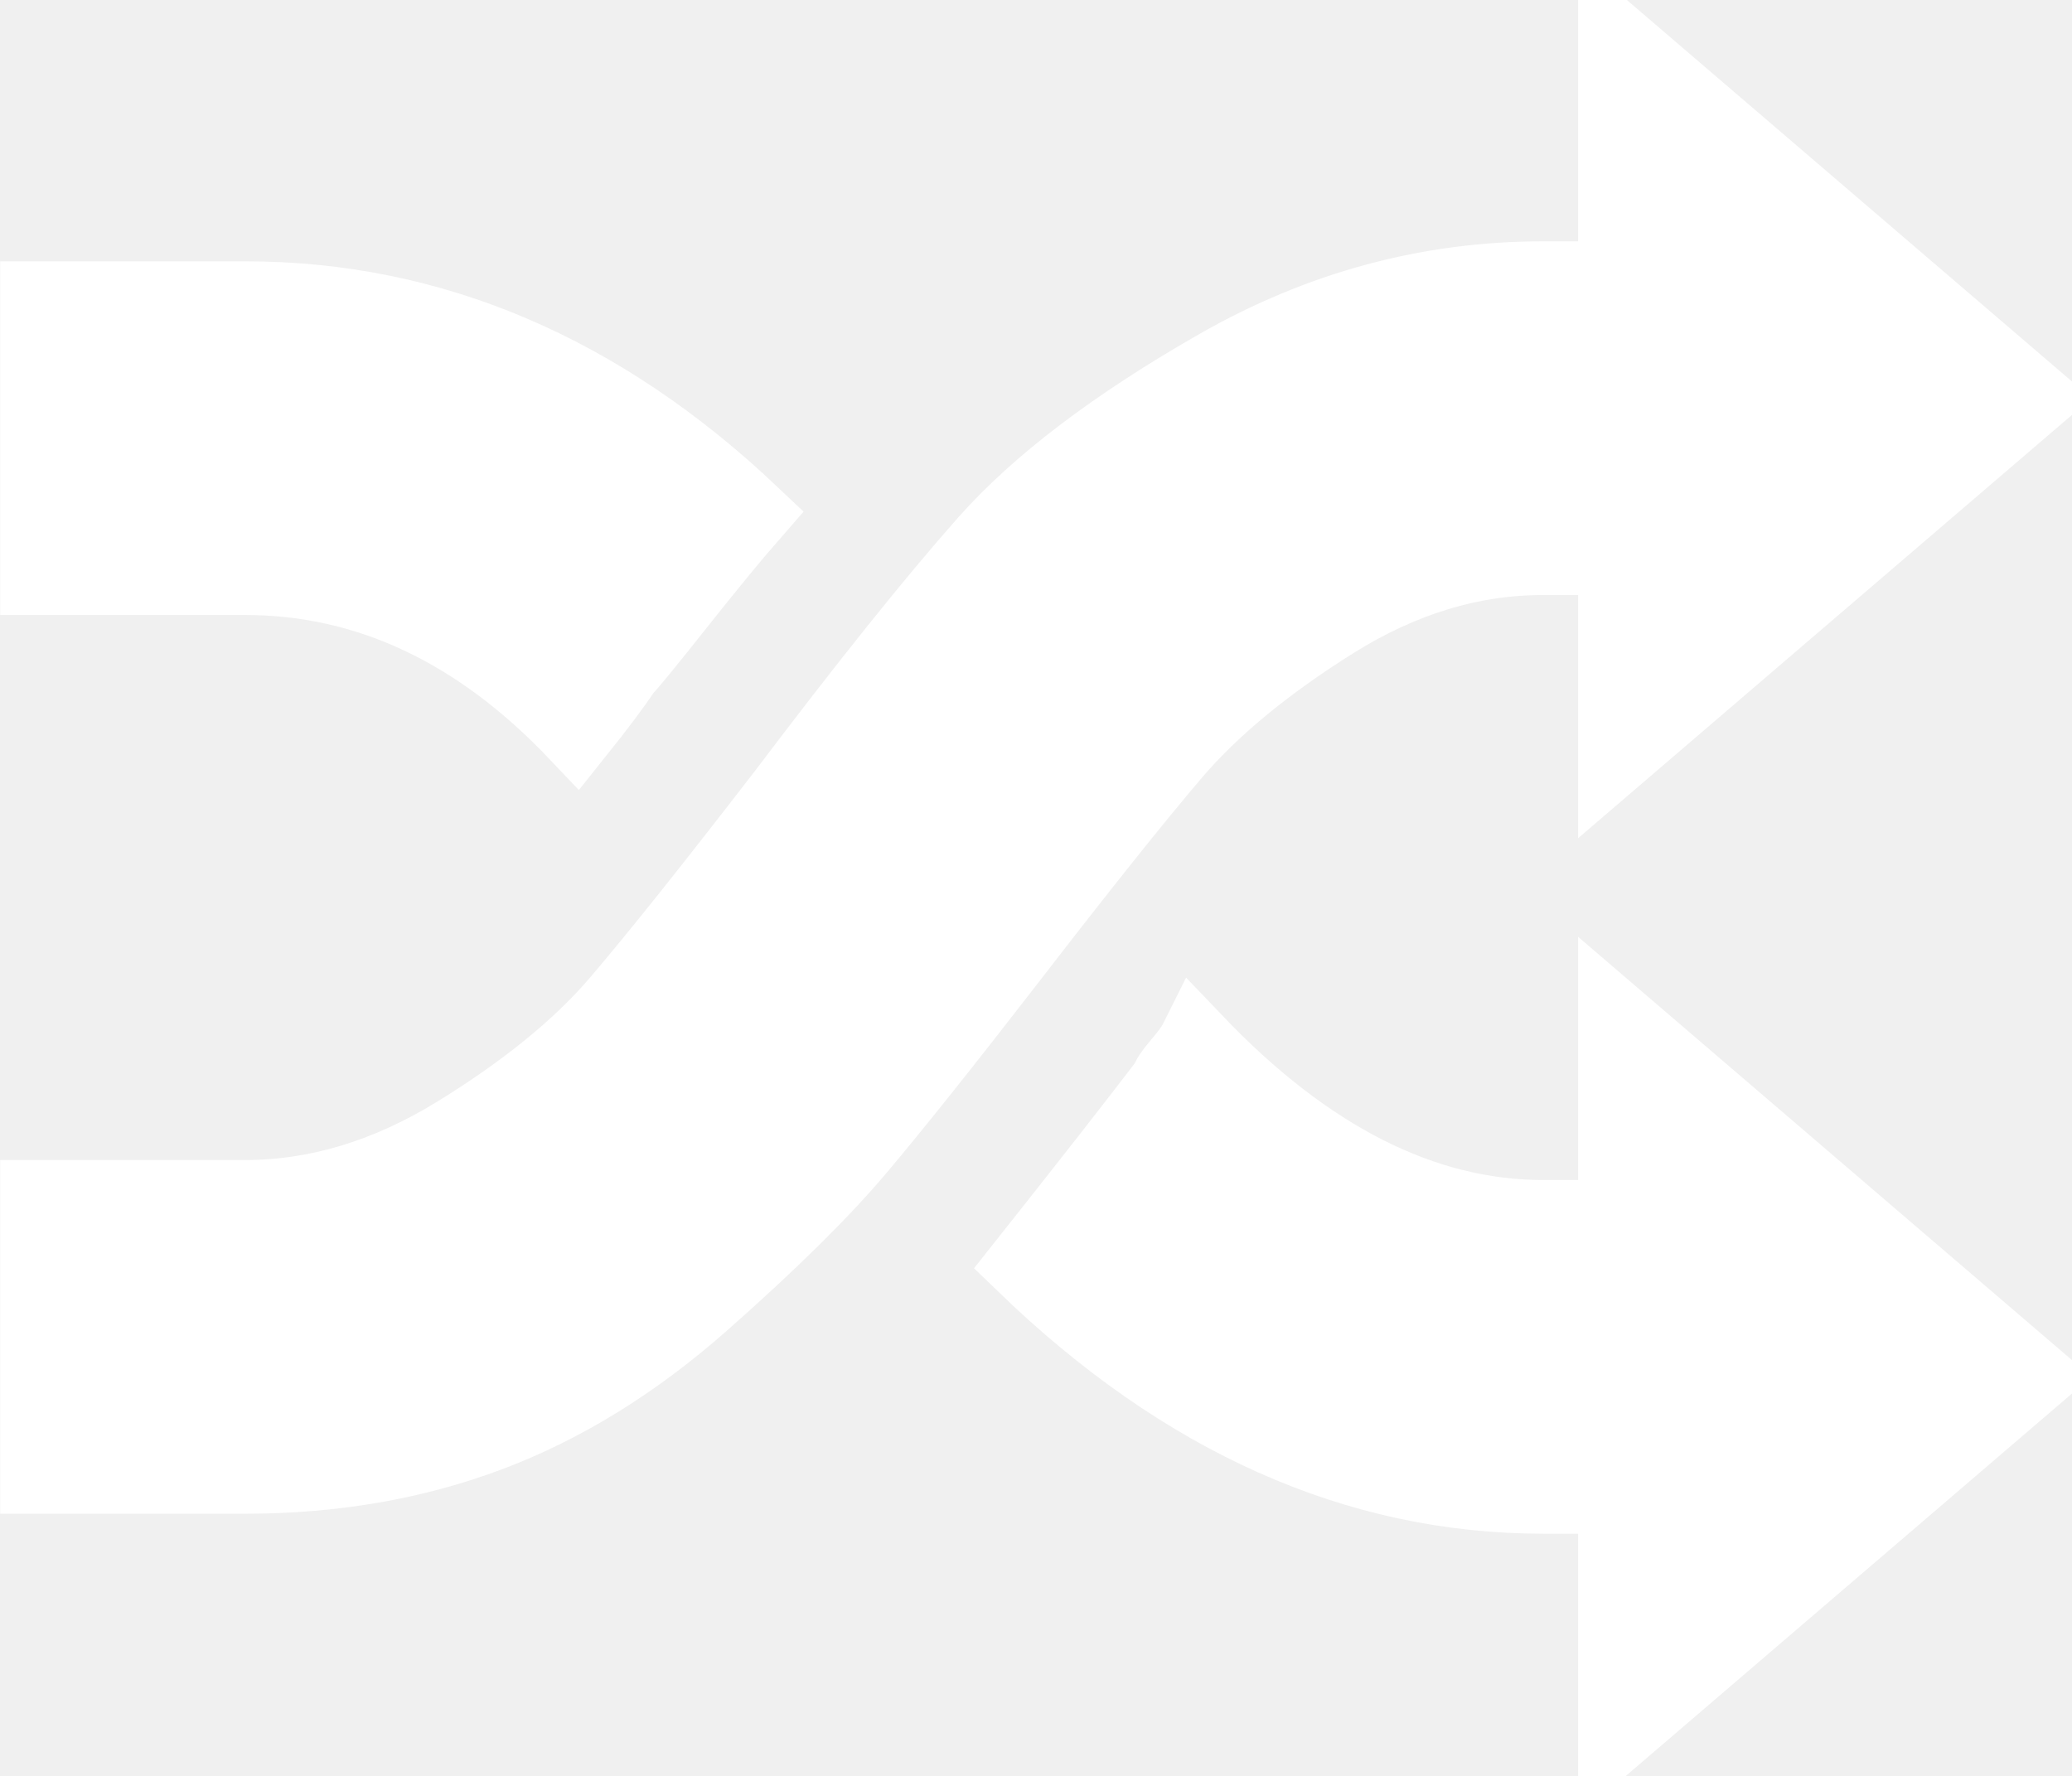
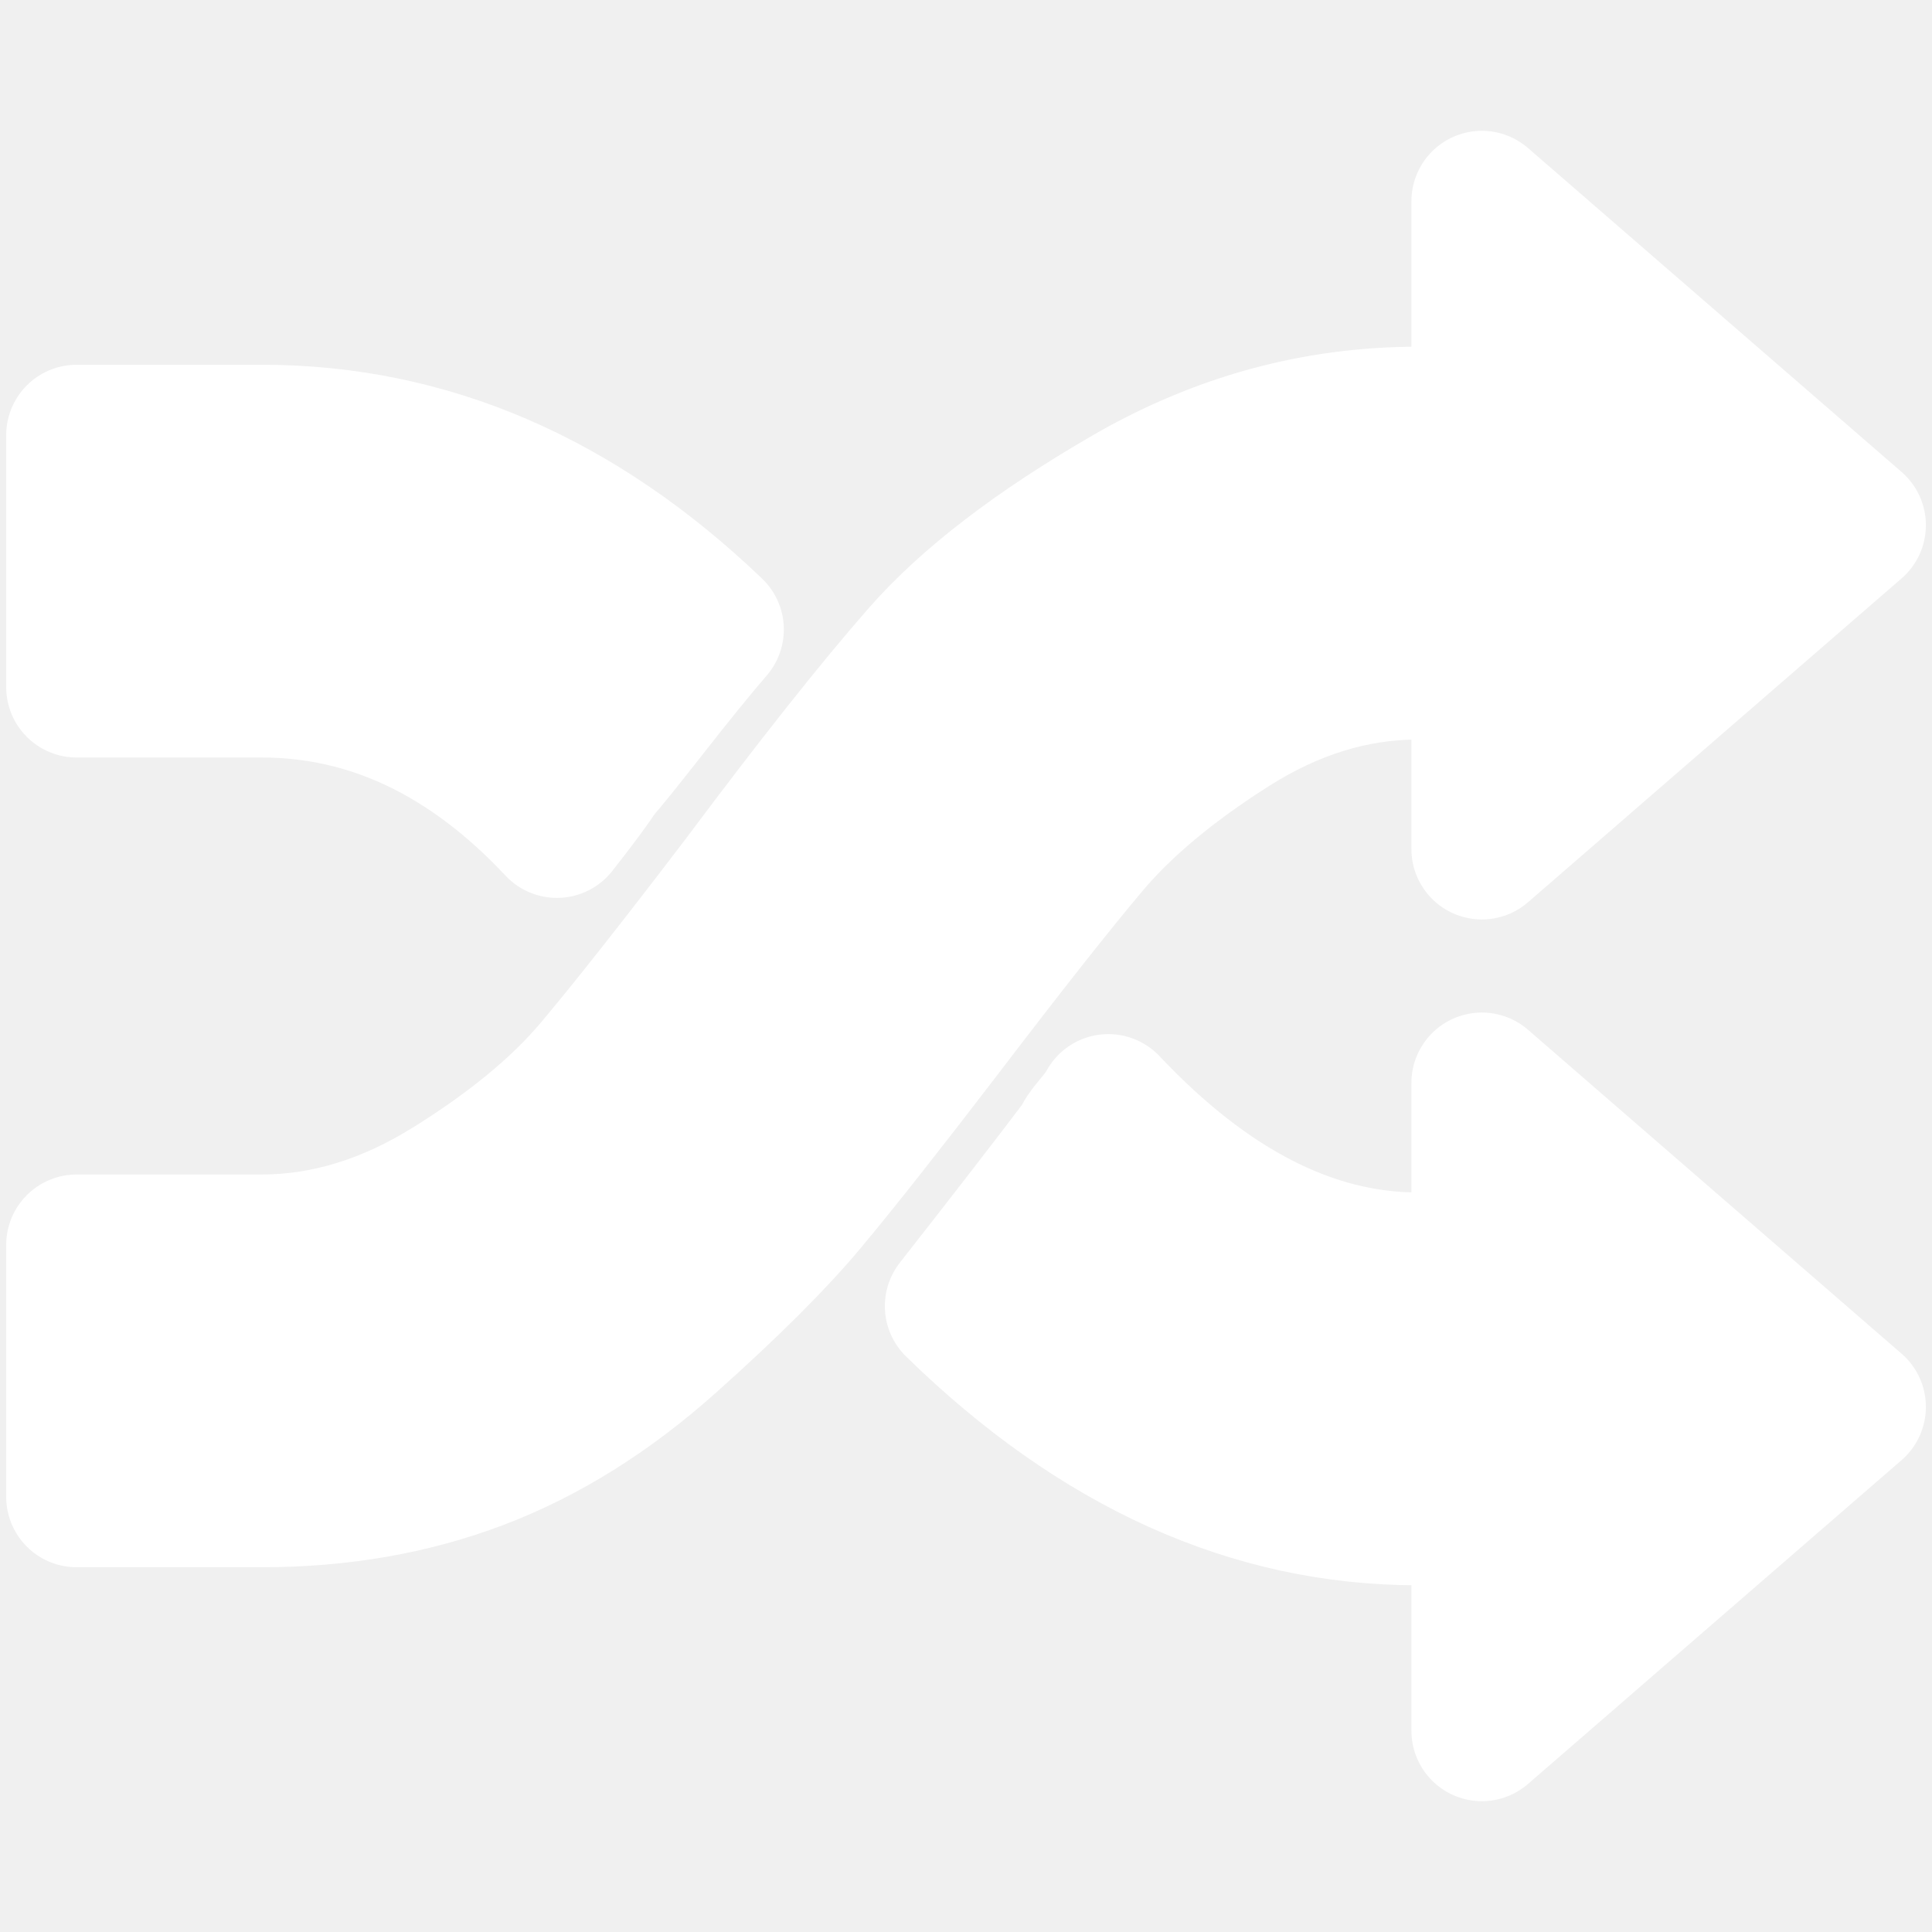
- <svg xmlns="http://www.w3.org/2000/svg" viewBox="29,97,951,815" version="1.1">
+ <svg xmlns="http://www.w3.org/2000/svg" viewBox="0,0,24,24" style="enable-background:new 0 0 24 24;" version="1.1">
  <defs />
  <g id="layer0">
-     <path d="M737.3,353.116C704.297,353.116 672.211,362.895 641.042,382.451C609.874,402.008 585.427,422.176 567.704,442.956C549.981,463.735 524.617,495.515 491.615,538.296C462.279,576.187 439.361,604.912 422.86,624.469C406.359,644.026 382.524,667.556 351.355,695.058C320.186,722.56 287.489,742.728 253.264,755.562C219.04,768.396 181.759,774.813 141.423,774.813L46.082,774.813L46.082,646.471L141.423,646.471C174.425,646.471 206.816,636.692 238.596,617.135C254.139,607.571 268,597.86 280.18,588.003C292.906,577.706 303.796,567.248 312.852,556.631C330.575,535.851 355.938,504.072 388.941,461.29C426.832,411.175 457.696,372.673 481.531,345.782C505.366,318.892 540.813,292 587.872,265.11C634.931,238.219 684.74,224.773 737.3,224.773L770.302,224.773L770.302,114.765L962.816,279.777L770.302,444.789L770.302,353.116L737.3,353.116L737.3,353.116L737.3,353.116ZM293.6,433.788C248.375,386.118 197.649,362.283 141.423,362.283L46.082,362.283L46.082,233.941L141.423,233.941C226.984,233.941 304.601,266.943 374.273,332.948C365.717,342.727 354.41,356.478 340.354,374.201C326.298,391.924 318.047,402.008 315.602,404.453C310.713,411.787 303.379,421.566 293.6,433.788L293.6,433.788L293.6,433.788ZM770.302,655.638L770.302,563.965L962.816,728.977L770.302,893.989L770.302,783.981L737.3,783.981C651.738,783.981 572.287,748.533 498.949,677.64C527.062,642.192 549.064,614.08 564.954,593.3C564.954,592.078 566.787,589.328 570.454,585.05C574.121,580.771 576.566,577.41 577.788,574.965C629.125,628.747 682.295,655.638 737.3,655.638L770.302,655.638L770.302,655.638L770.302,655.638Z" stroke="#FFFFFF" stroke-width="34.002" stroke-linecap="butt" fill="#FFFFFF" stroke-linejoin="miter" stroke-miterlimit="10" />
+     <path d="M17.613,8.312C16.817,8.312 16.044,8.55 15.293,9.027C14.541,9.504 13.952,9.996 13.525,10.502C13.098,11.009 12.486,11.784 11.691,12.827C10.983,13.751 10.431,14.451 10.033,14.928C9.636,15.405 9.061,15.979 8.31,16.649C7.559,17.32 6.77,17.812 5.945,18.125C5.12,18.438 4.222,18.594 3.25,18.594L0.952,18.594L0.952,15.465L3.25,15.465C4.045,15.465 4.826,15.226 5.592,14.749C5.967,14.516 6.301,14.279 6.594,14.039C6.901,13.788 7.163,13.533 7.382,13.274C7.809,12.767 8.42,11.993 9.216,10.949C10.129,9.727 10.873,8.789 11.448,8.133C12.022,7.477 12.877,6.822 14.011,6.166C15.145,5.51 16.346,5.182 17.613,5.182L18.408,5.182L18.408,2.5L23.049,6.524L18.408,10.547L18.408,8.312L17.613,8.312L17.613,8.312L17.613,8.312ZM6.918,10.279C5.828,9.116 4.605,8.535 3.25,8.535L0.952,8.535L0.952,5.406L3.25,5.406C5.312,5.406 7.183,6.211 8.862,7.82C8.656,8.058 8.383,8.394 8.045,8.826C7.706,9.258 7.507,9.504 7.448,9.564C7.33,9.742 7.153,9.981 6.918,10.279L6.918,10.279L6.918,10.279ZM18.408,15.688L18.408,13.453L23.049,17.477L18.408,21.5L18.408,18.818L17.613,18.818C15.55,18.818 13.635,17.953 11.867,16.225C12.545,15.36 13.075,14.675 13.458,14.168C13.458,14.138 13.503,14.071 13.591,13.967C13.679,13.863 13.738,13.781 13.768,13.721C15.005,15.033 16.287,15.688 17.613,15.688L18.408,15.688L18.408,15.688L18.408,15.688Z" stroke="#FFFFFF" stroke-width="1.75" stroke-linecap="round" fill="#FFFFFF" stroke-linejoin="round" />
  </g>
</svg>
